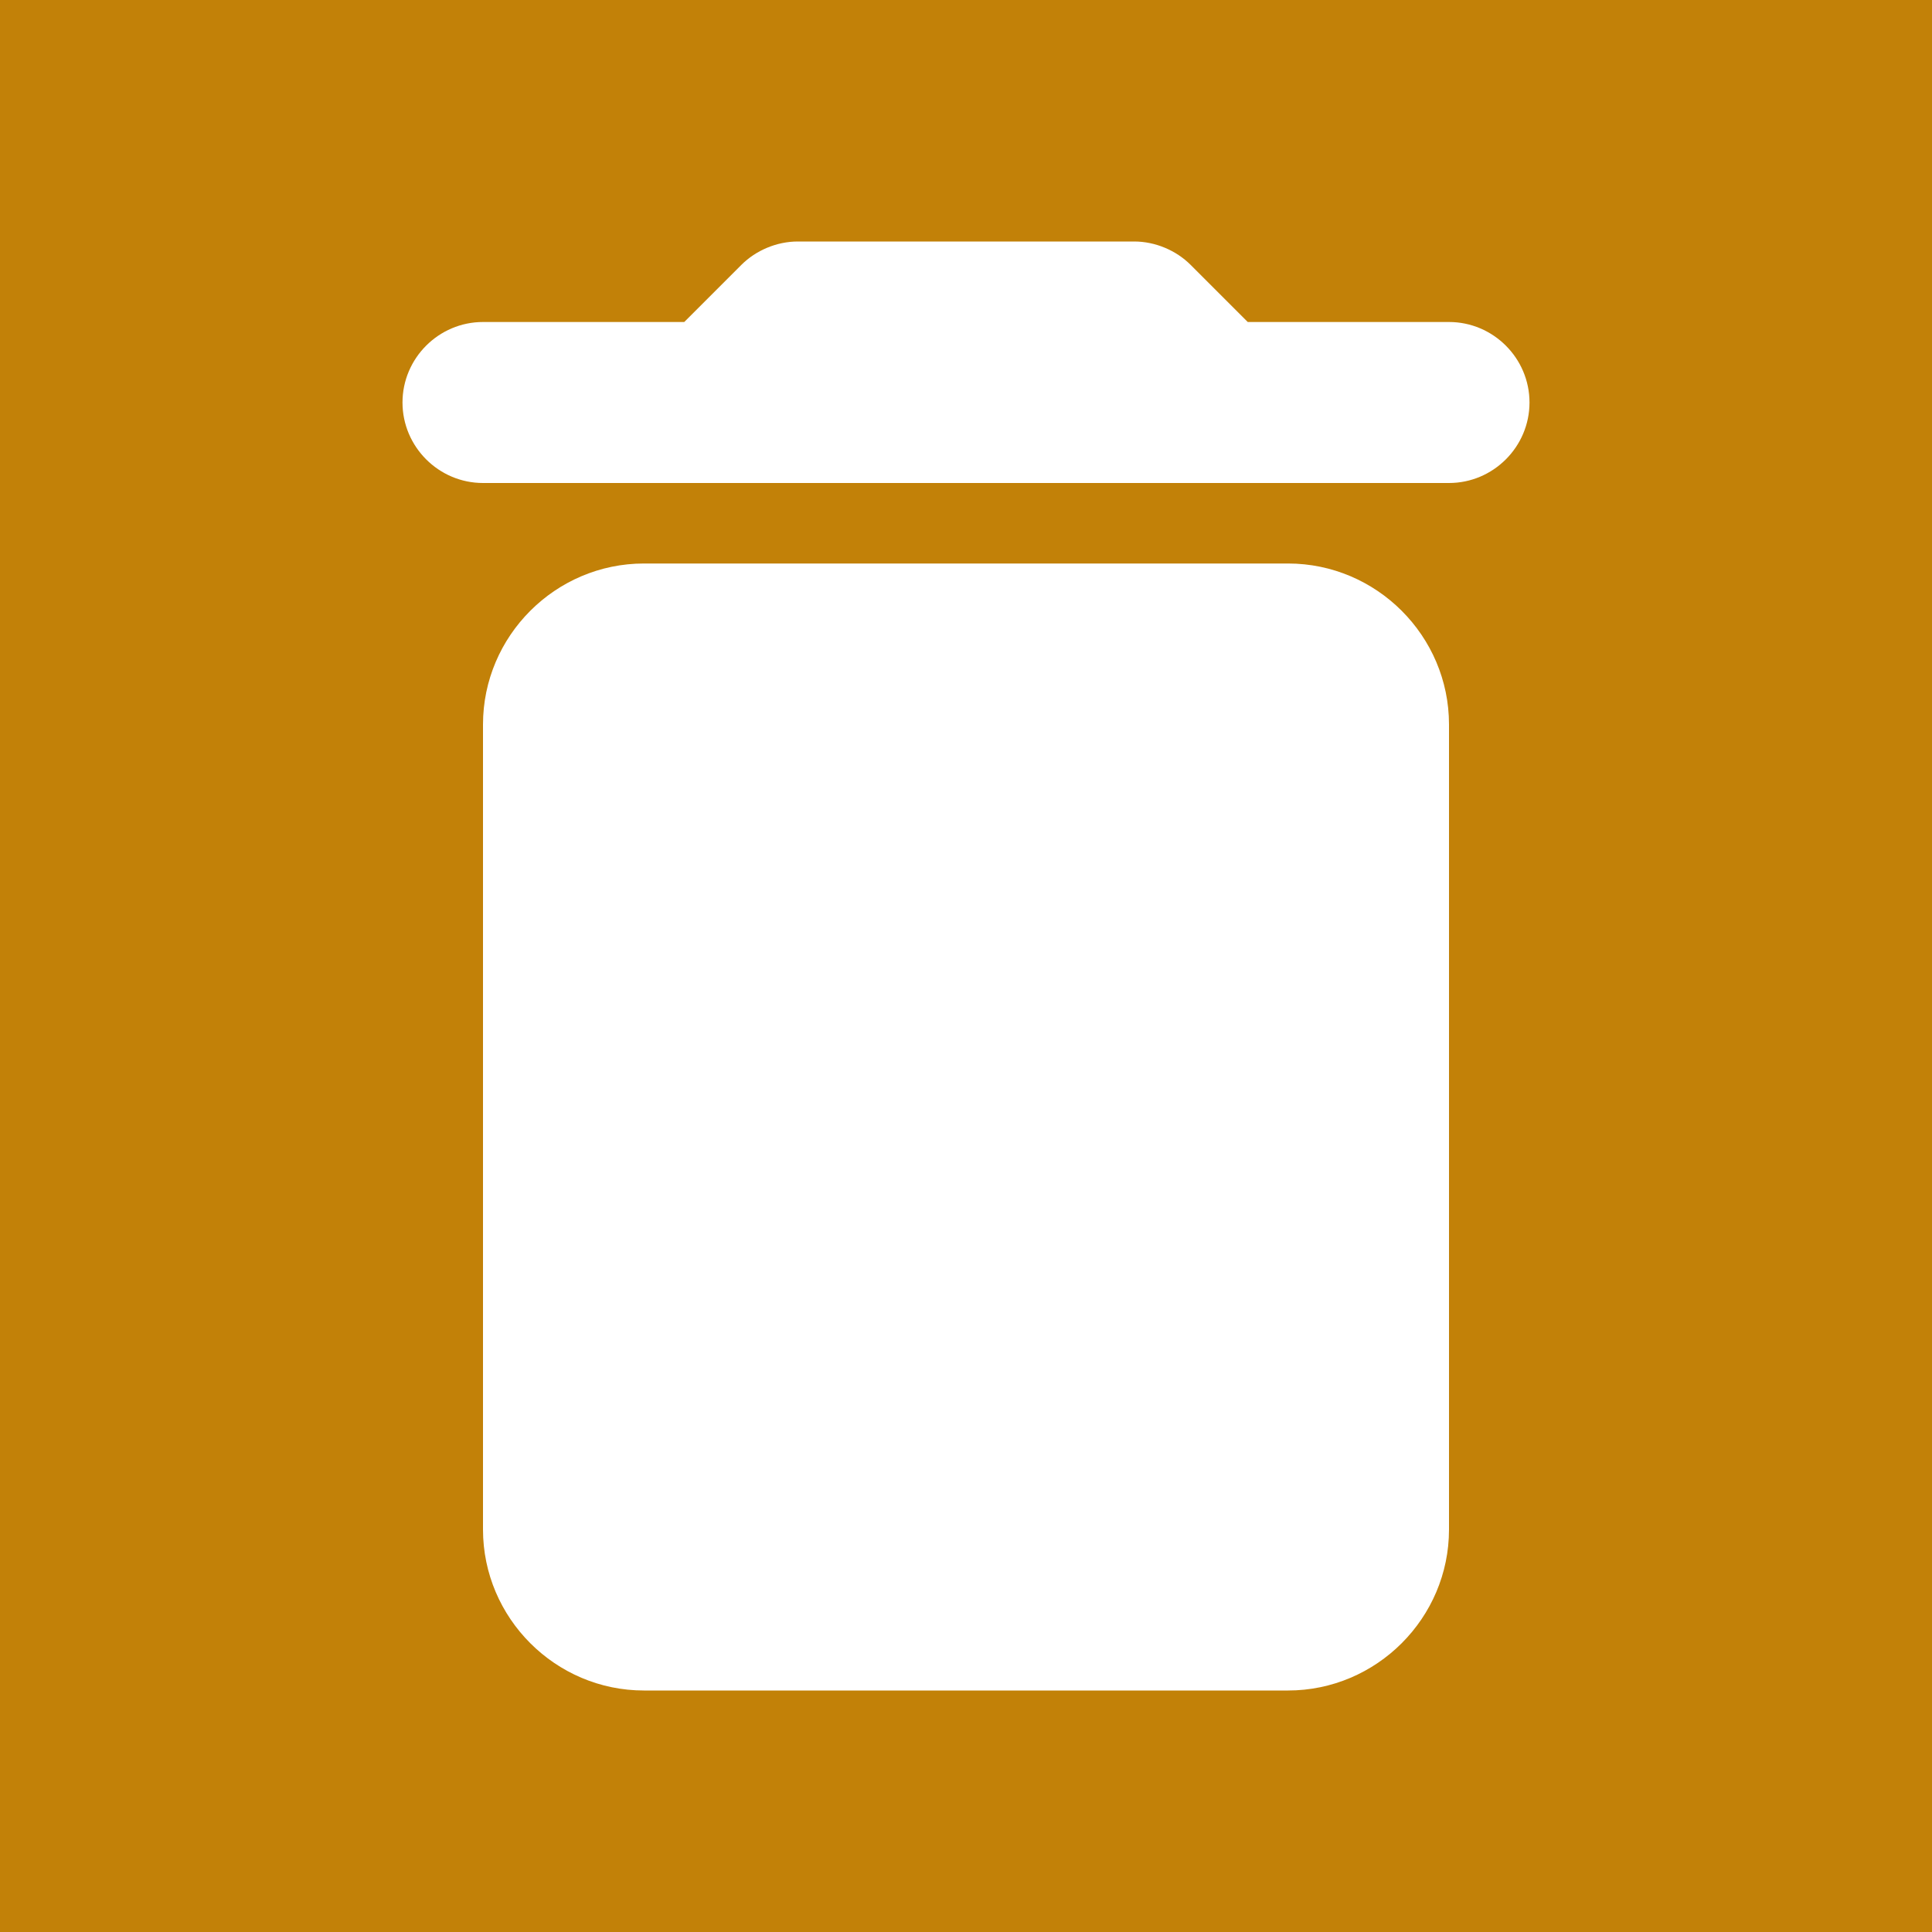
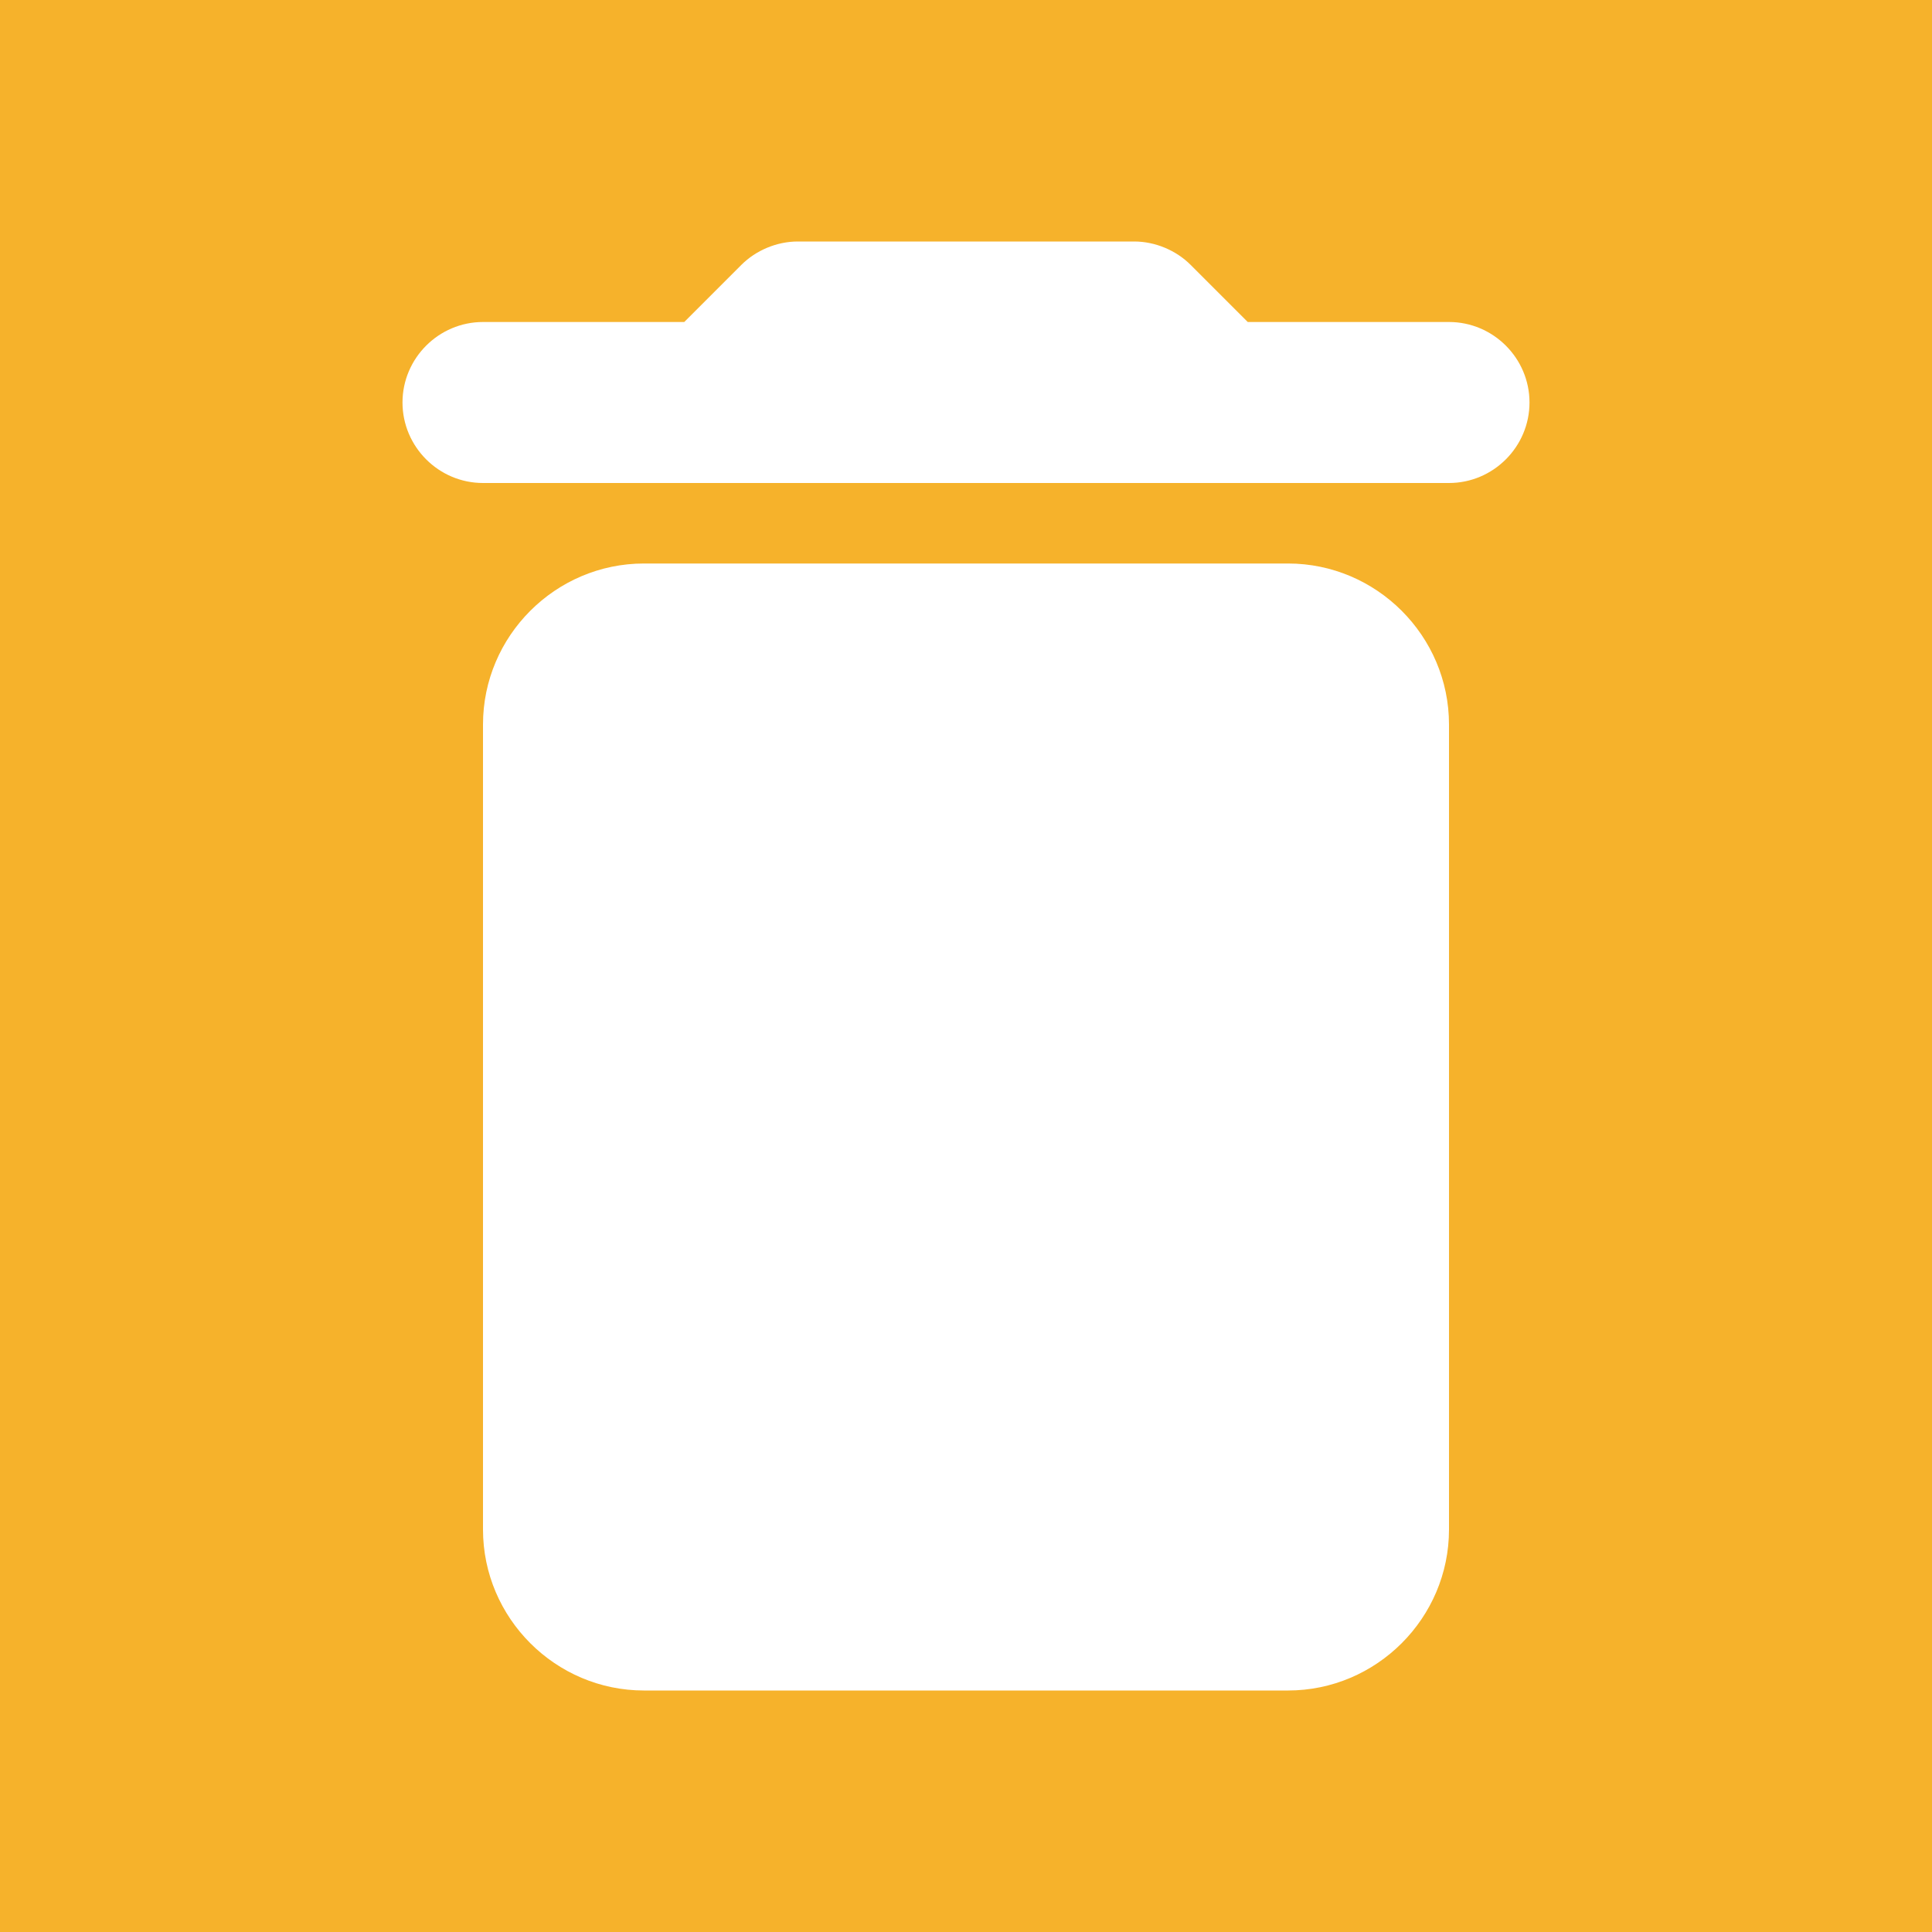
<svg xmlns="http://www.w3.org/2000/svg" height="50" viewBox="0 0 24 24" width="50" fill="white">
-   <path d="M0 0h24v24H0V0z" fill="#C28108" />
+   <path d="M0 0h24v24H0V0z" fill="#f6b22b" />
  <path d="M6 19c0 1.1.9 2 2 2h8c1.1 0 2-.9 2-2V9c0-1.1-.9-2-2-2H8c-1.1 0-2 .9-2 2v10zM18 4h-2.5l-.71-.71c-.18-.18-.44-.29-.7-.29H9.91c-.26 0-.52.11-.7.29L8.5 4H6c-.55 0-1 .45-1 1s.45 1 1 1h12c.55 0 1-.45 1-1s-.45-1-1-1z" />
</svg>
